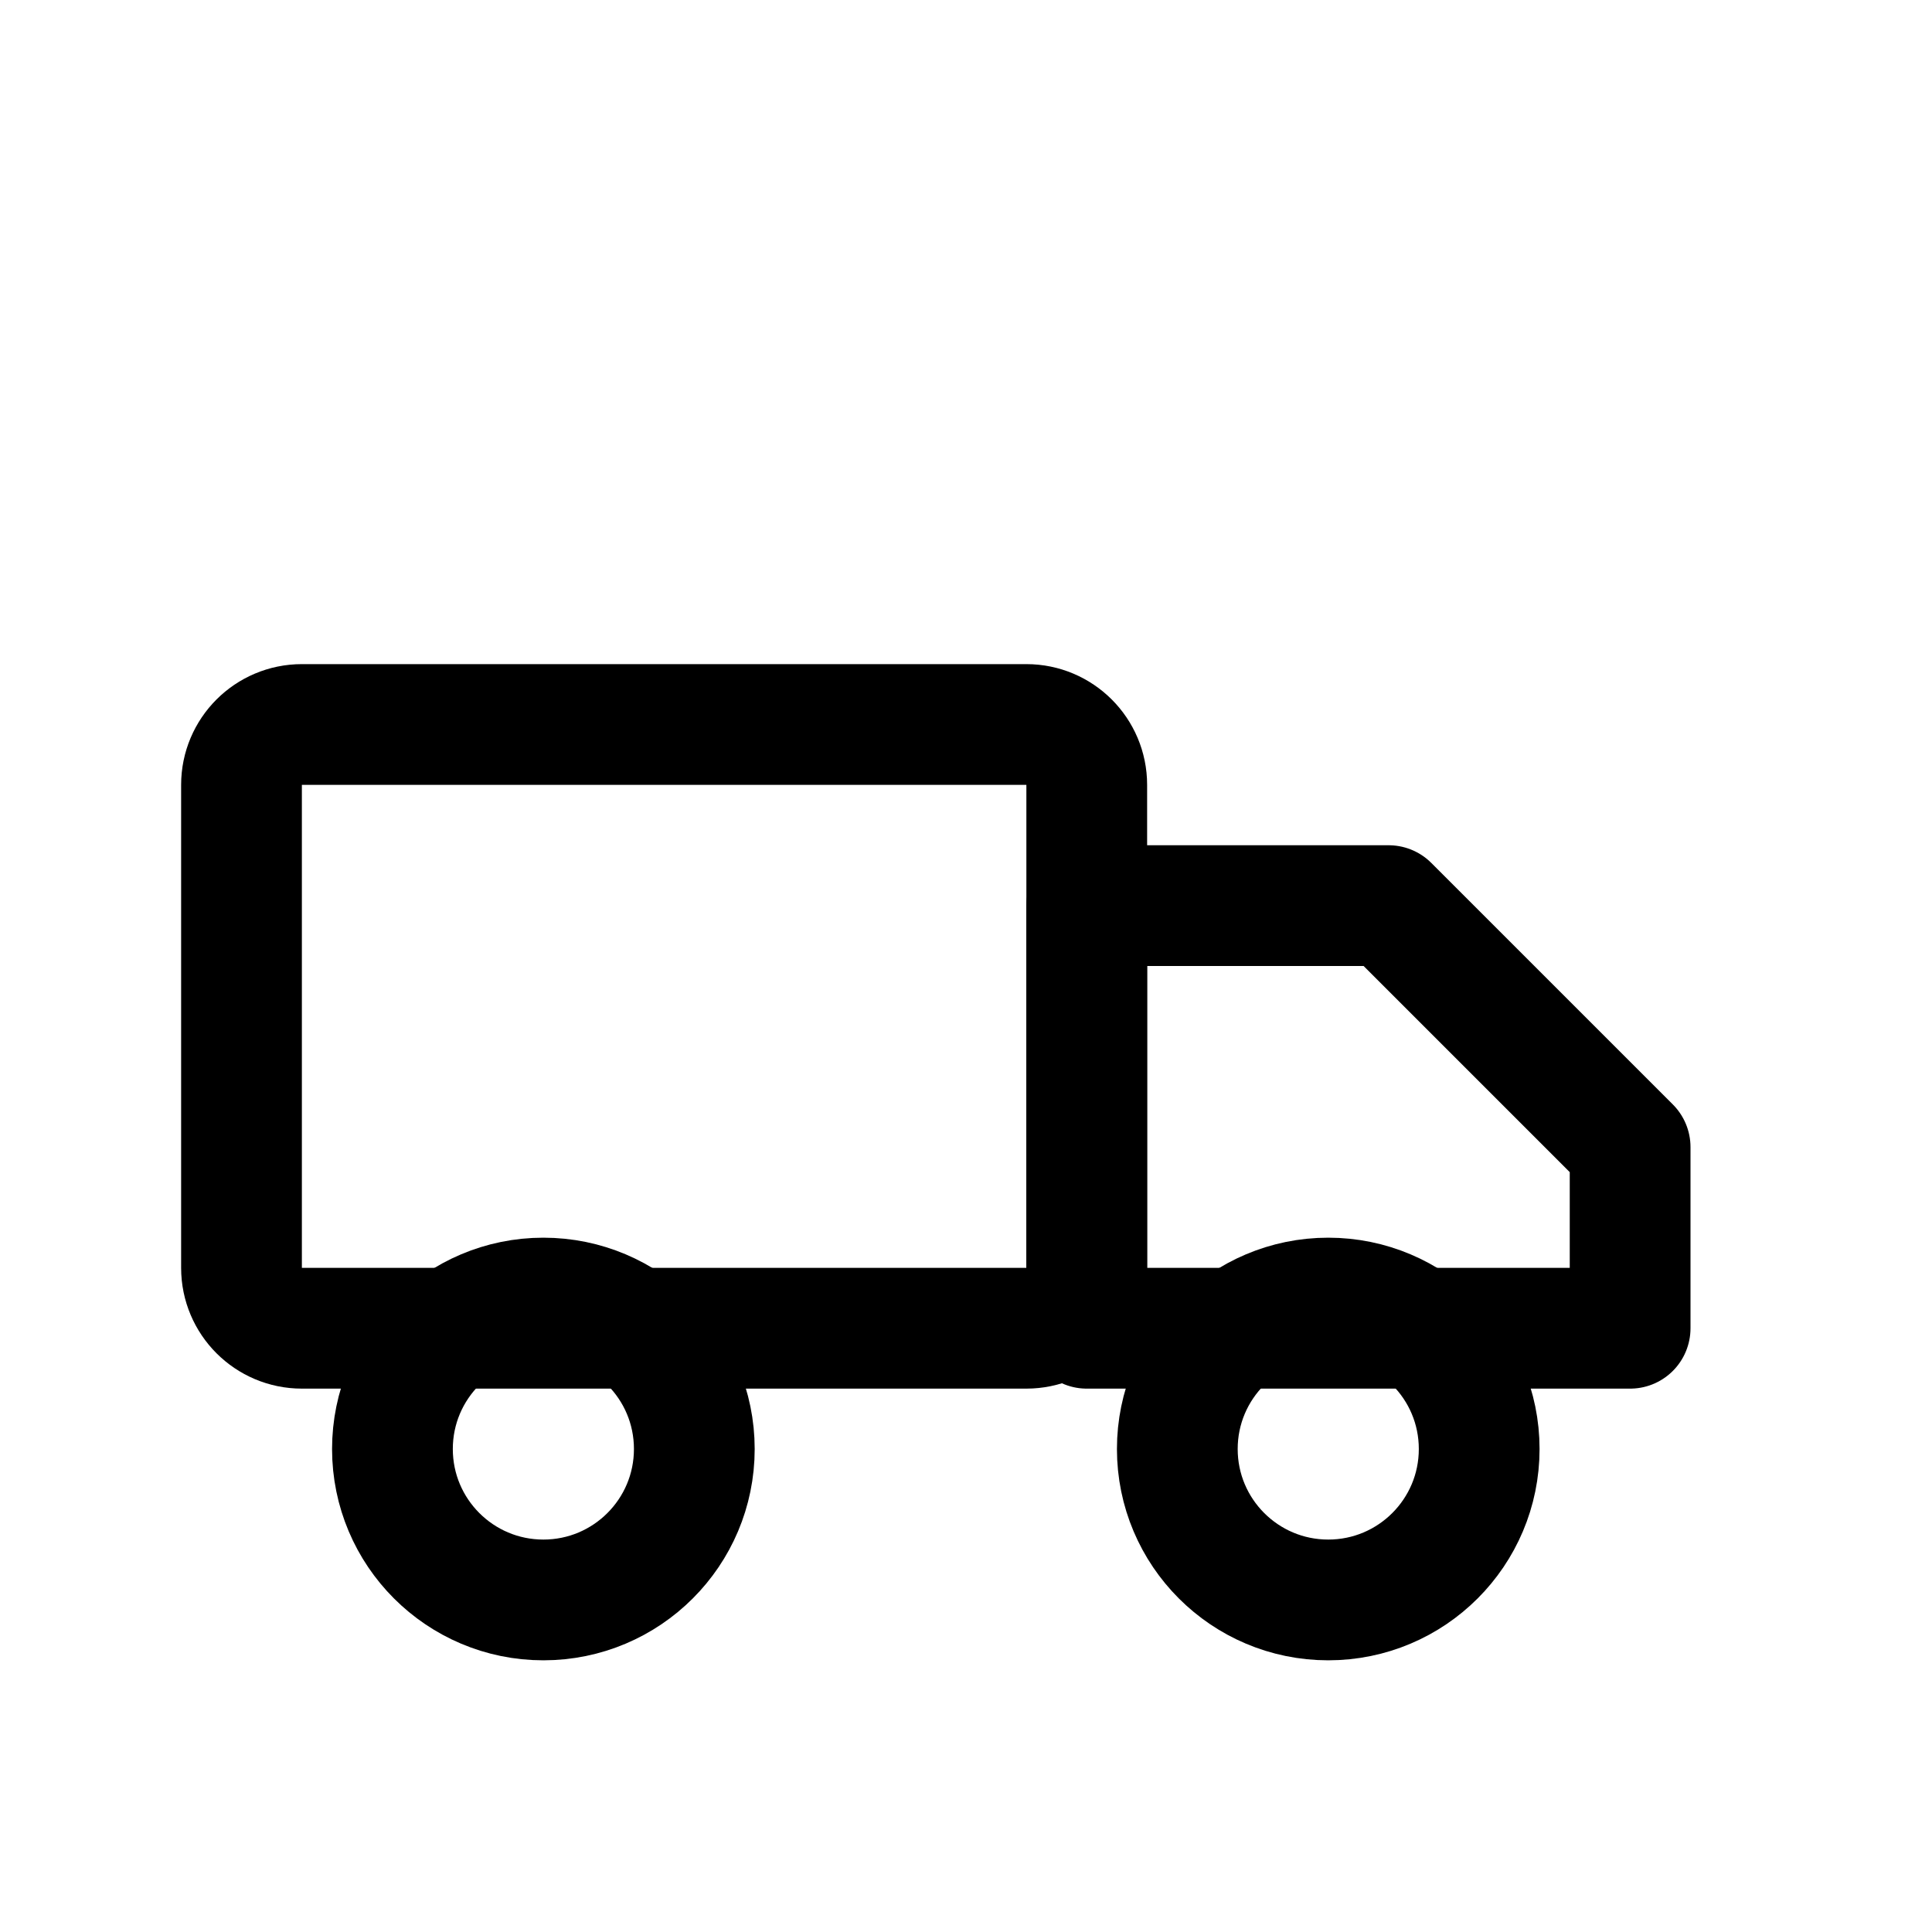
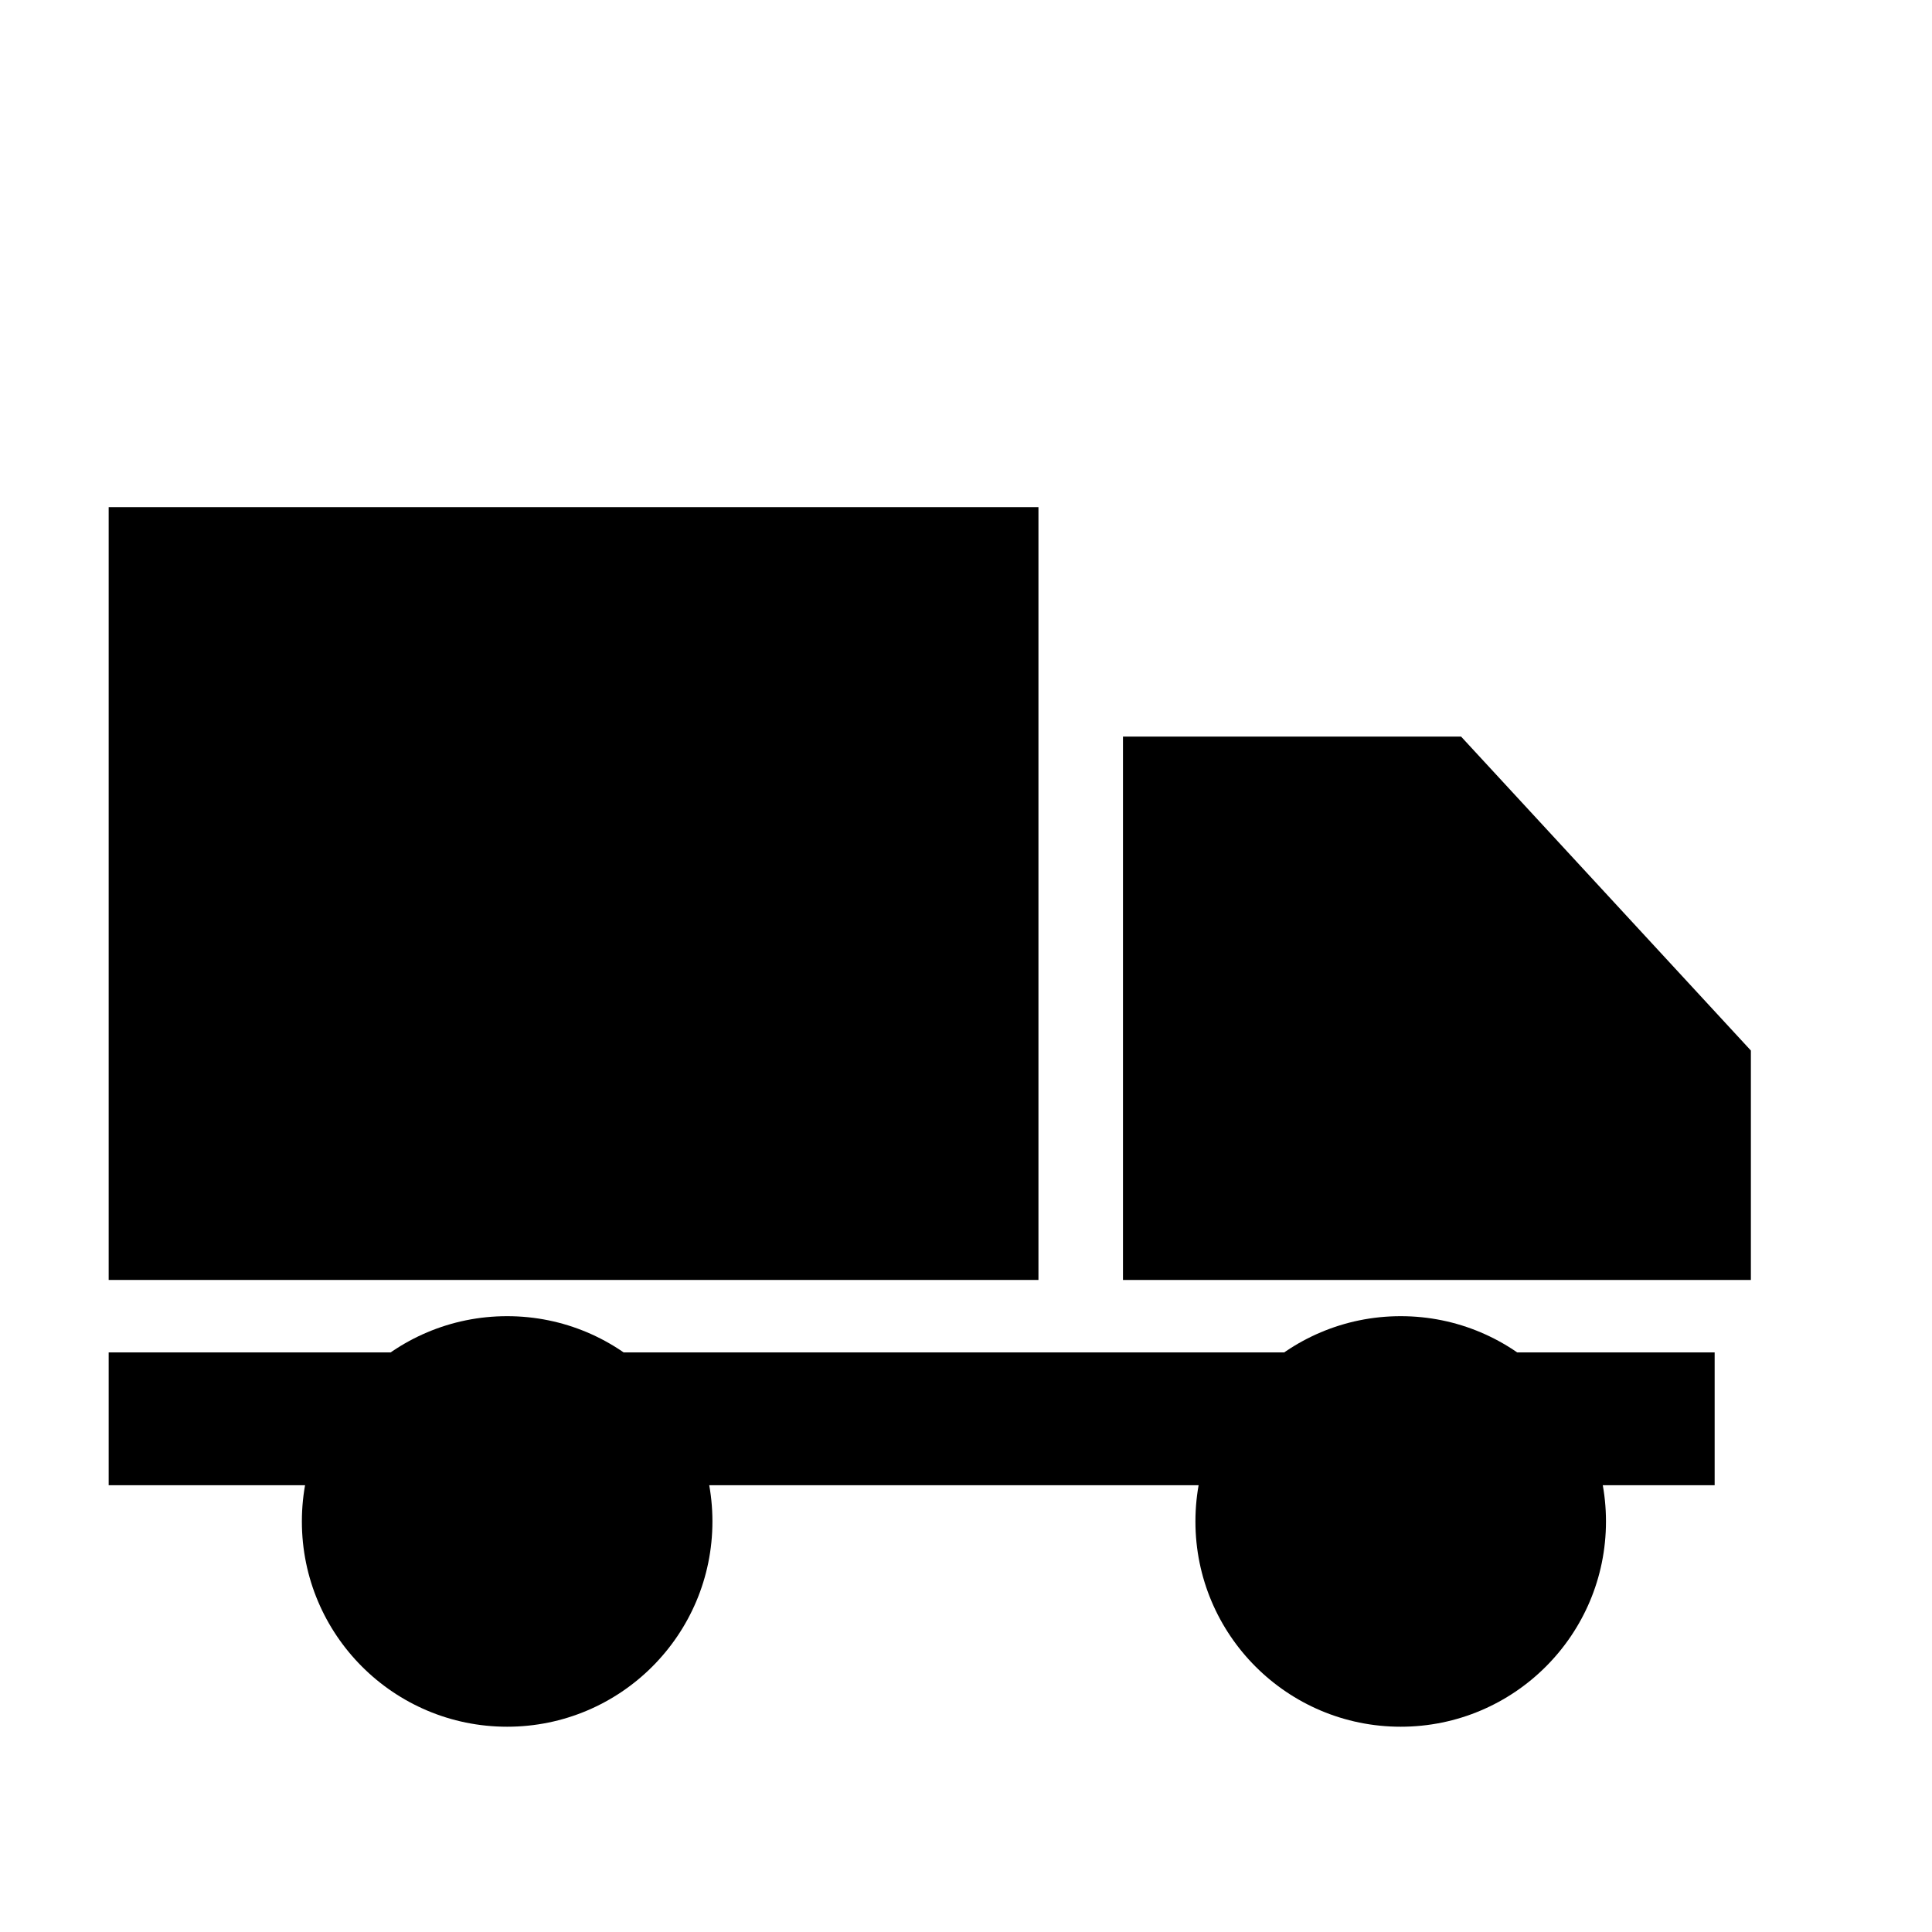
- <svg xmlns="http://www.w3.org/2000/svg" viewBox="0 0 32 32" width="32" height="32" fill="none" stroke="currentColor" stroke-width="2" stroke-linecap="round" stroke-linejoin="round">
-   <rect x="4" y="12" width="14" height="10" rx="1" />
-   <path d="M18 15h5l4 4v3h-9z" />
-   <circle cx="9" cy="24" r="2.5" />
-   <circle cx="22" cy="24" r="2.5" />
+ <svg xmlns="http://www.w3.org/2000/svg" viewBox="0 0 32 32" width="32" height="32" fill="currentColor" fill-rule="evenodd">
+   <path d="M1.8 8.4h15.4v12.8H1.8z" />
+   <path d="M18.6 12.2h5.6l4.8 5.2v3.8h-10.4z" />
+   <path d="M1.8 22.4h26.6v2.2H1.8z" />
+   <circle cx="8.4" cy="25.2" r="3.4" />
+   <circle cx="23.2" cy="25.2" r="3.4" />
+   <path d="M8.4 23.6a1.6 1.6 0 1 0 0 3.2 1.6 1.6 0 0 0 0-3.2z" />
+   <path d="M23.2 23.6a1.6 1.6 0 1 0 0 3.2 1.6 1.6 0 0 0 0-3.2z" />
</svg>
